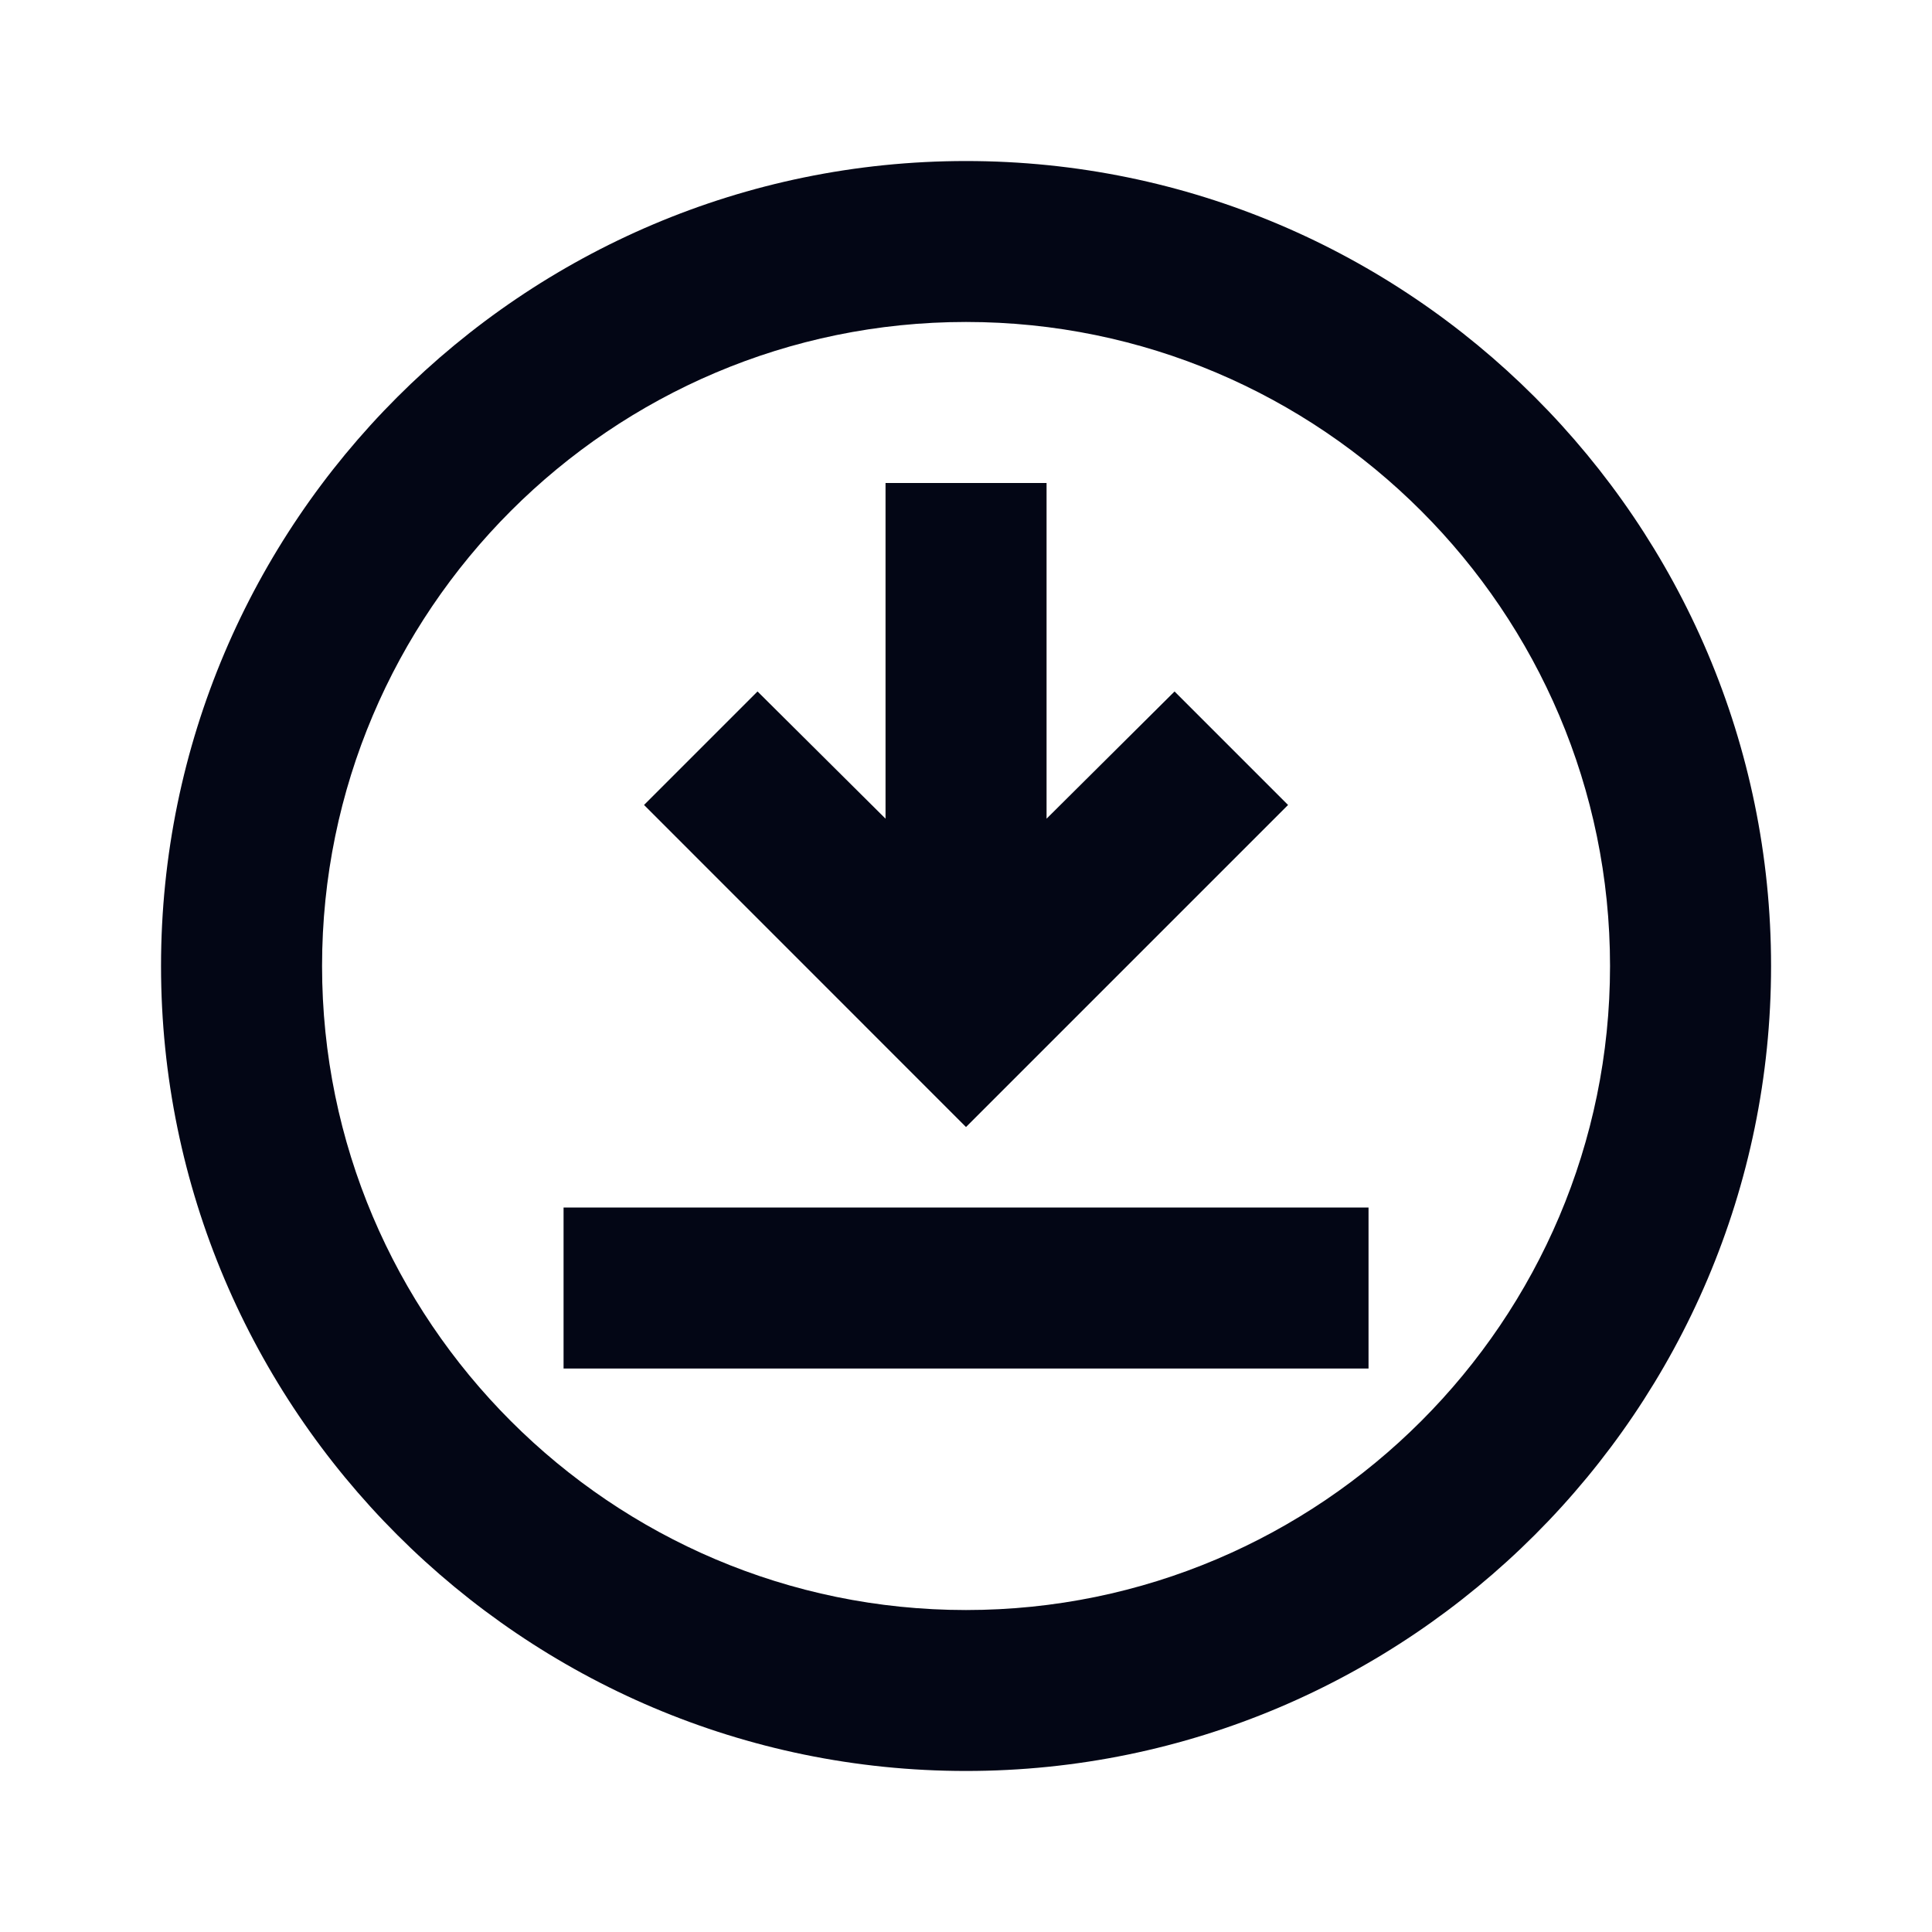
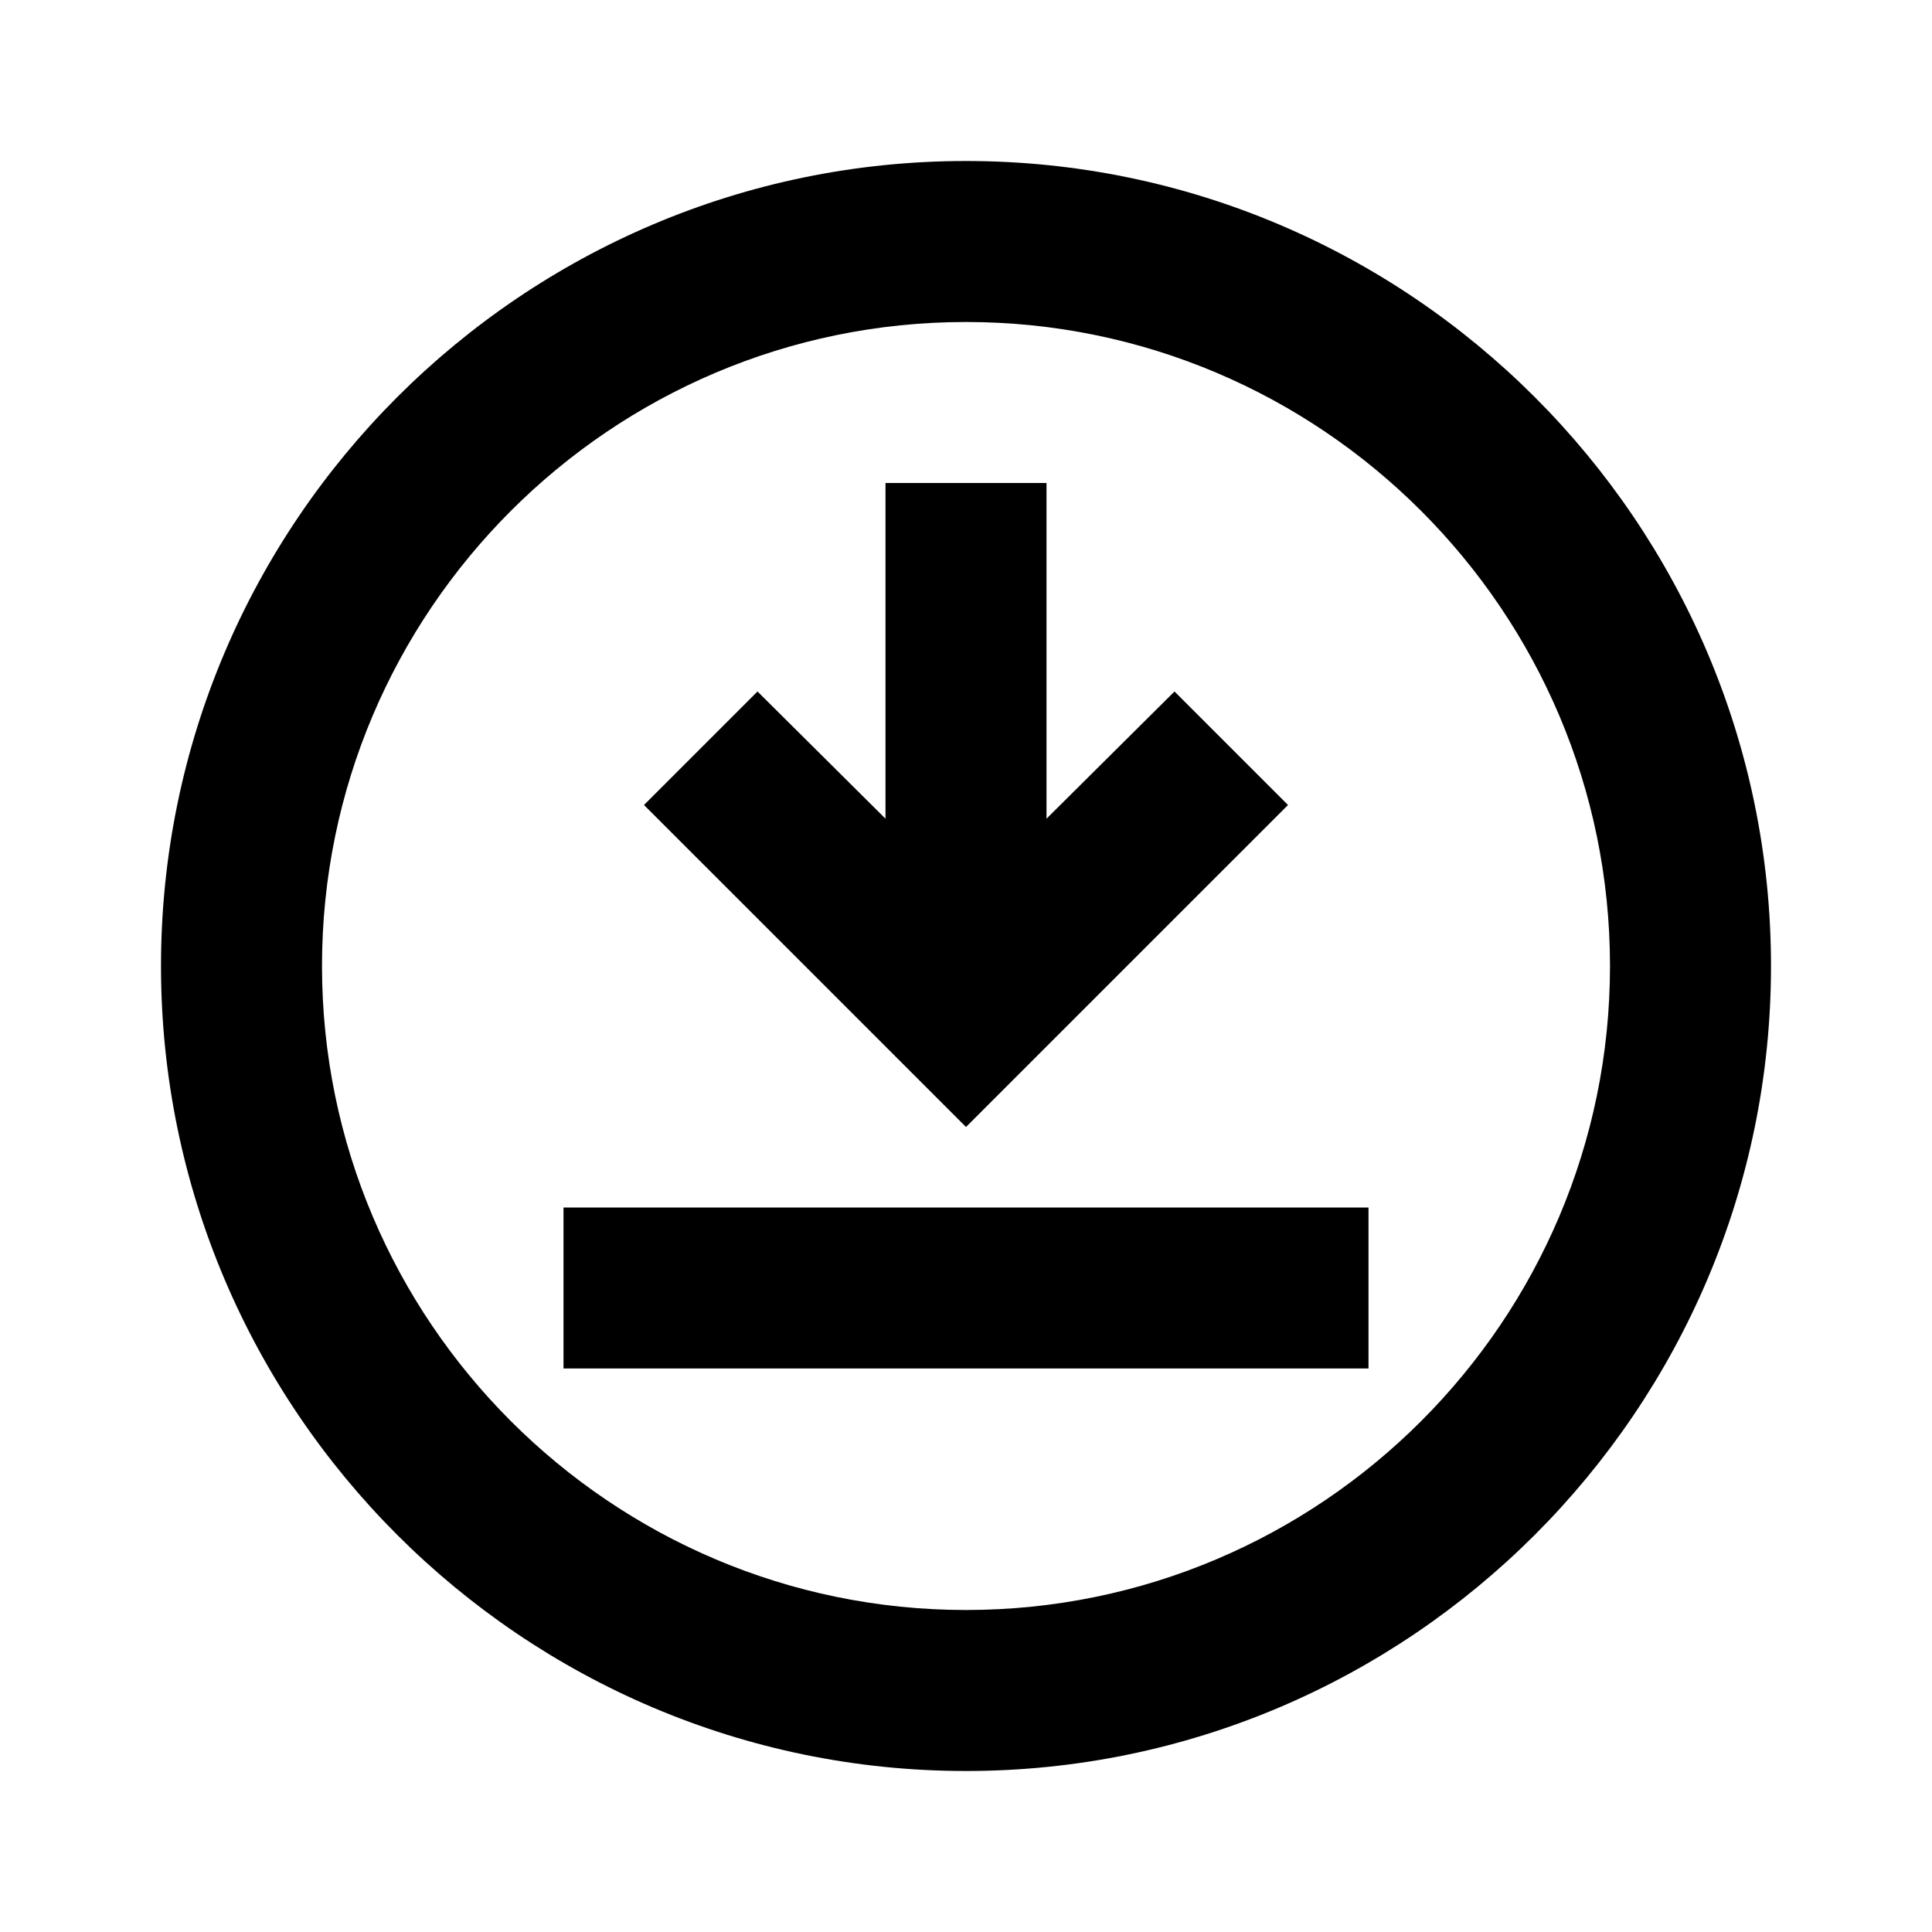
- <svg xmlns="http://www.w3.org/2000/svg" width="20" height="20" viewBox="0 0 20 20" fill="none">
-   <path d="M10 1.667C5.409 1.667 1.667 5.408 1.667 10C1.667 14.592 5.409 18.333 10 18.333C14.592 18.333 18.334 14.592 18.334 10C18.334 5.408 14.592 1.667 10 1.667ZM10 16.667C6.325 16.667 3.334 13.675 3.334 10C3.334 6.325 6.325 3.333 10 3.333C13.675 3.333 16.667 6.325 16.667 10C16.667 13.675 13.675 16.667 10 16.667ZM12.159 7.158L13.334 8.333L10 11.667L6.667 8.333L7.842 7.158L9.167 8.475V5H10.834V8.475L12.159 7.158ZM14.167 14.167H5.834V12.5H14.167V14.167Z" fill="#030615" />
+ <svg xmlns="http://www.w3.org/2000/svg" width="24" height="24" viewBox="0 0 24 24">
+   <path d="M12 2C6.49 2 2 6.49 2 12s4.49 10 10 10 10-4.49 10-10S17.51 2 12 2zm0 18c-4.41 0-8-3.59-8-8s3.59-8 8-8 8 3.59 8 8-3.59 8-8 8zm2.59-11.41L16 10l-4 4-4-4 1.41-1.41L11 10.17V6h2v4.17l1.59-1.58zM17 17H7v-2h10v2z" />
</svg>
